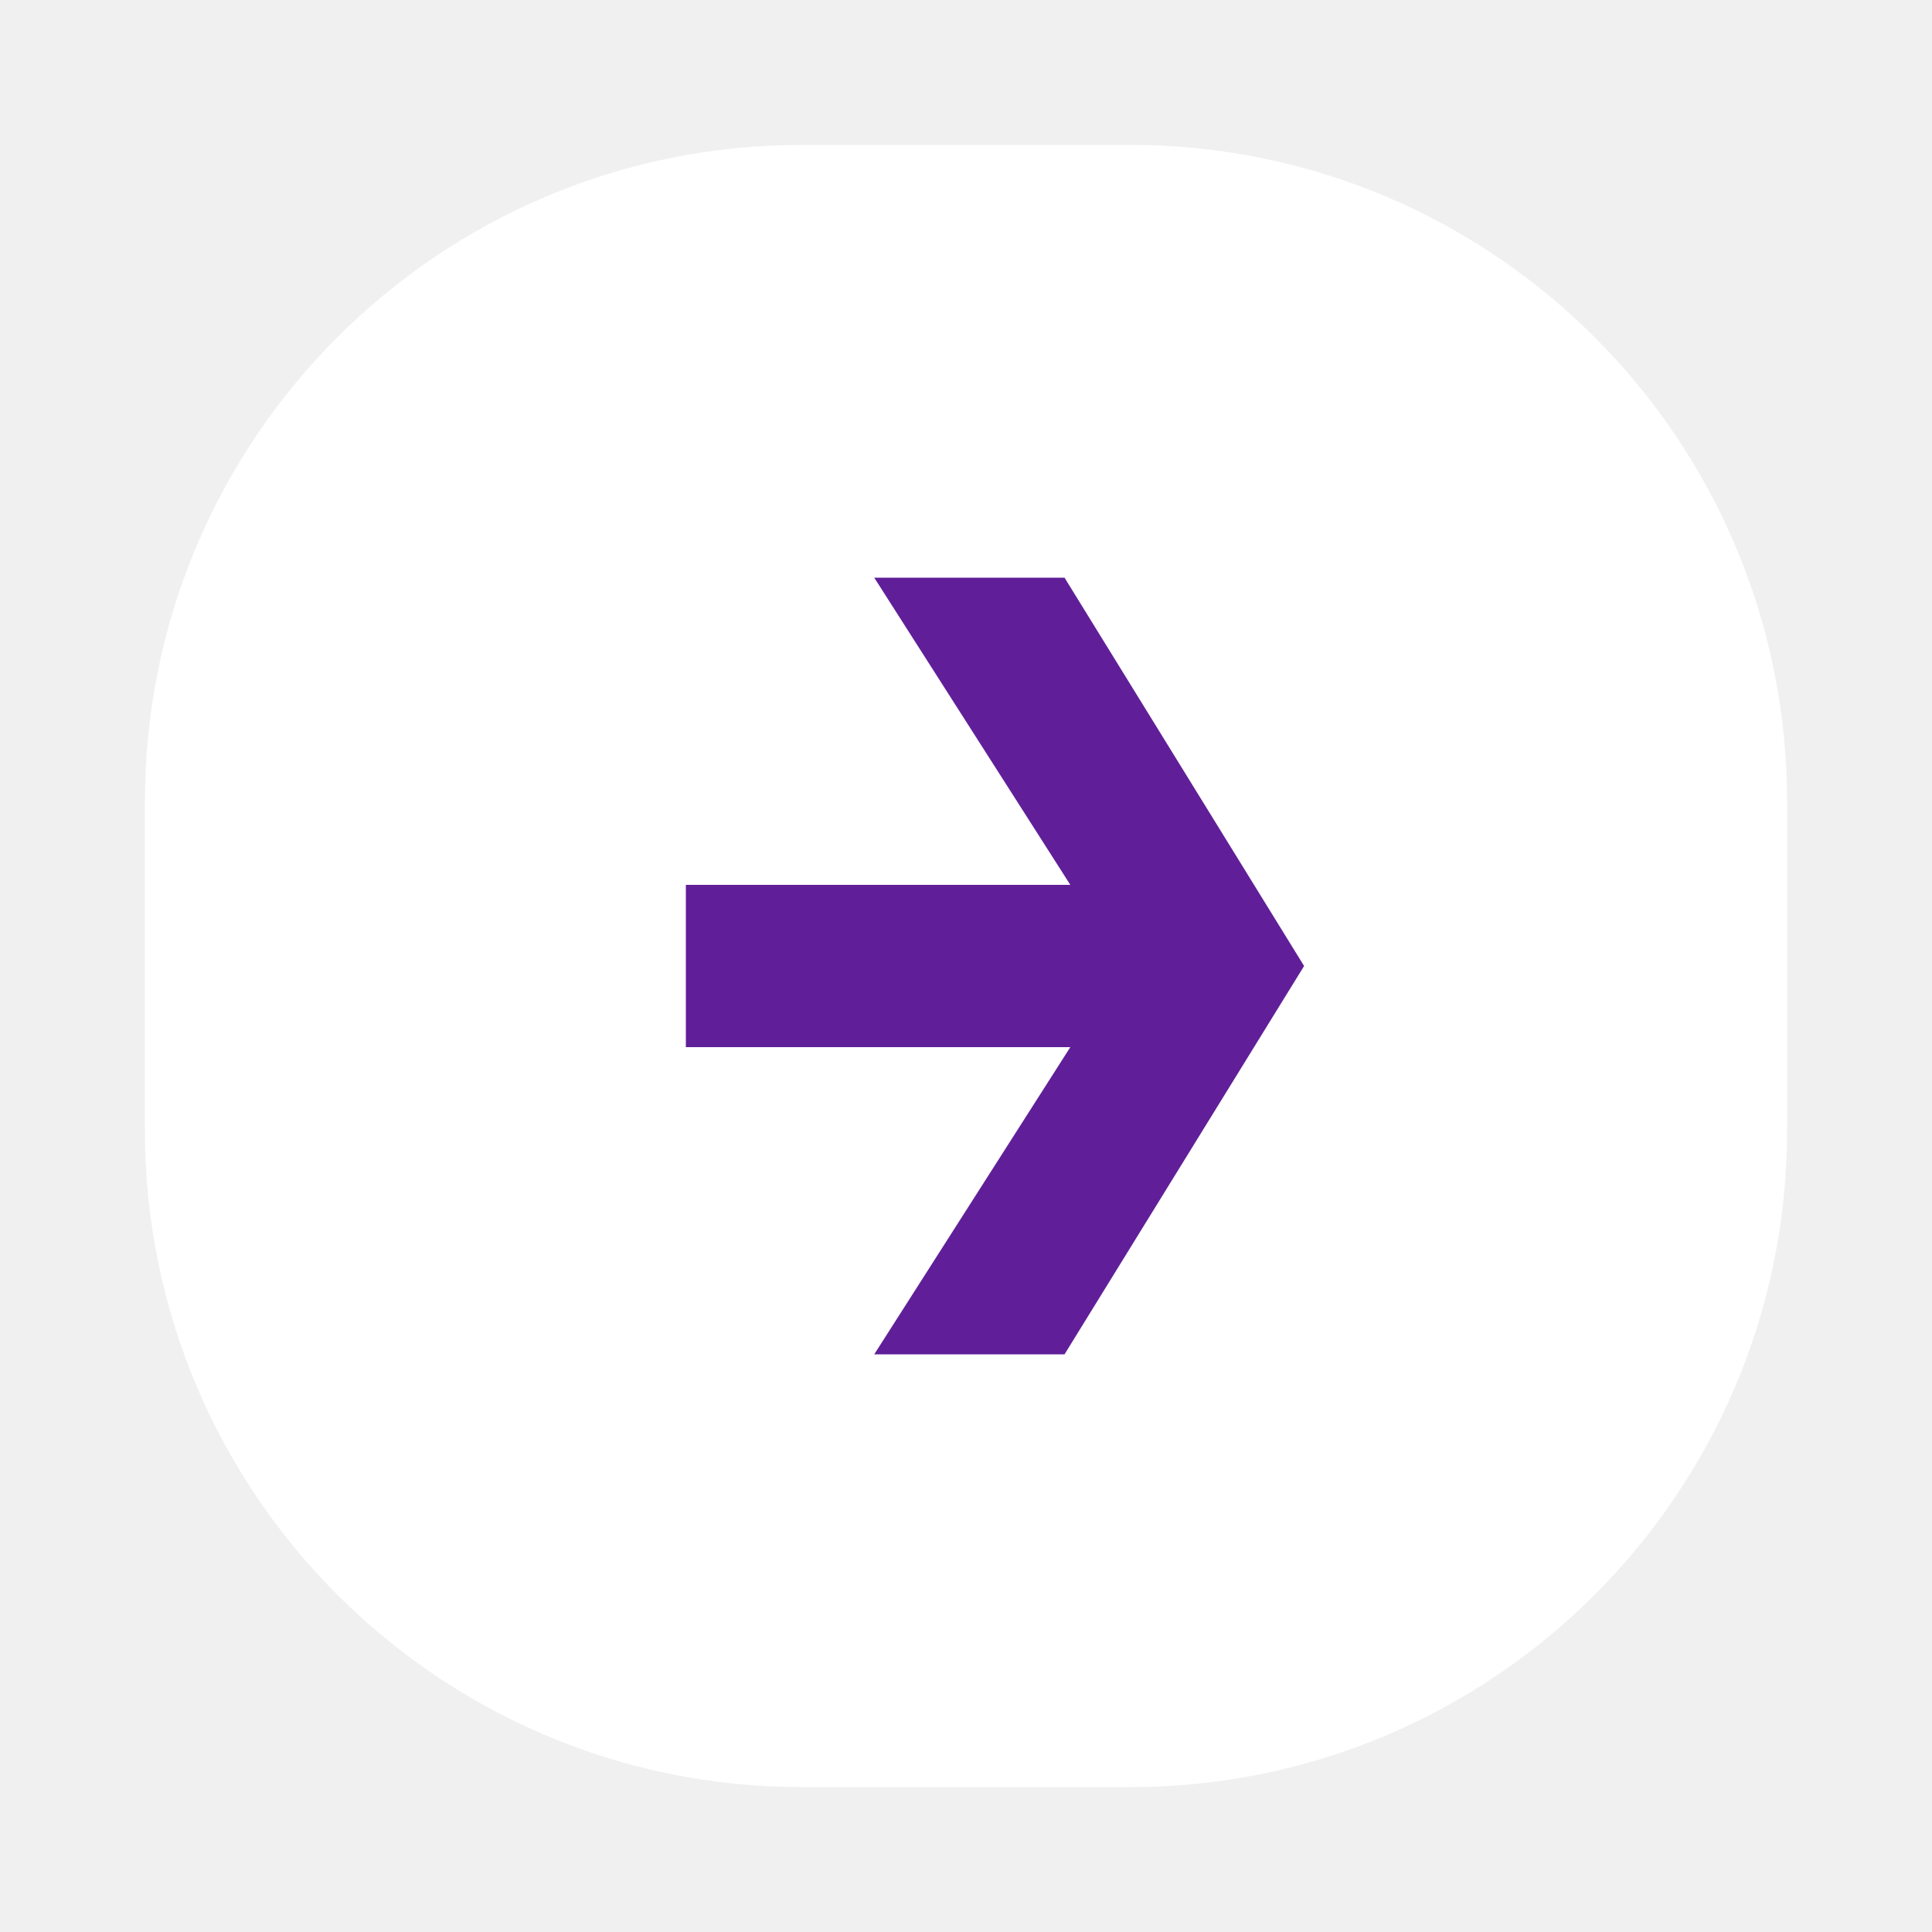
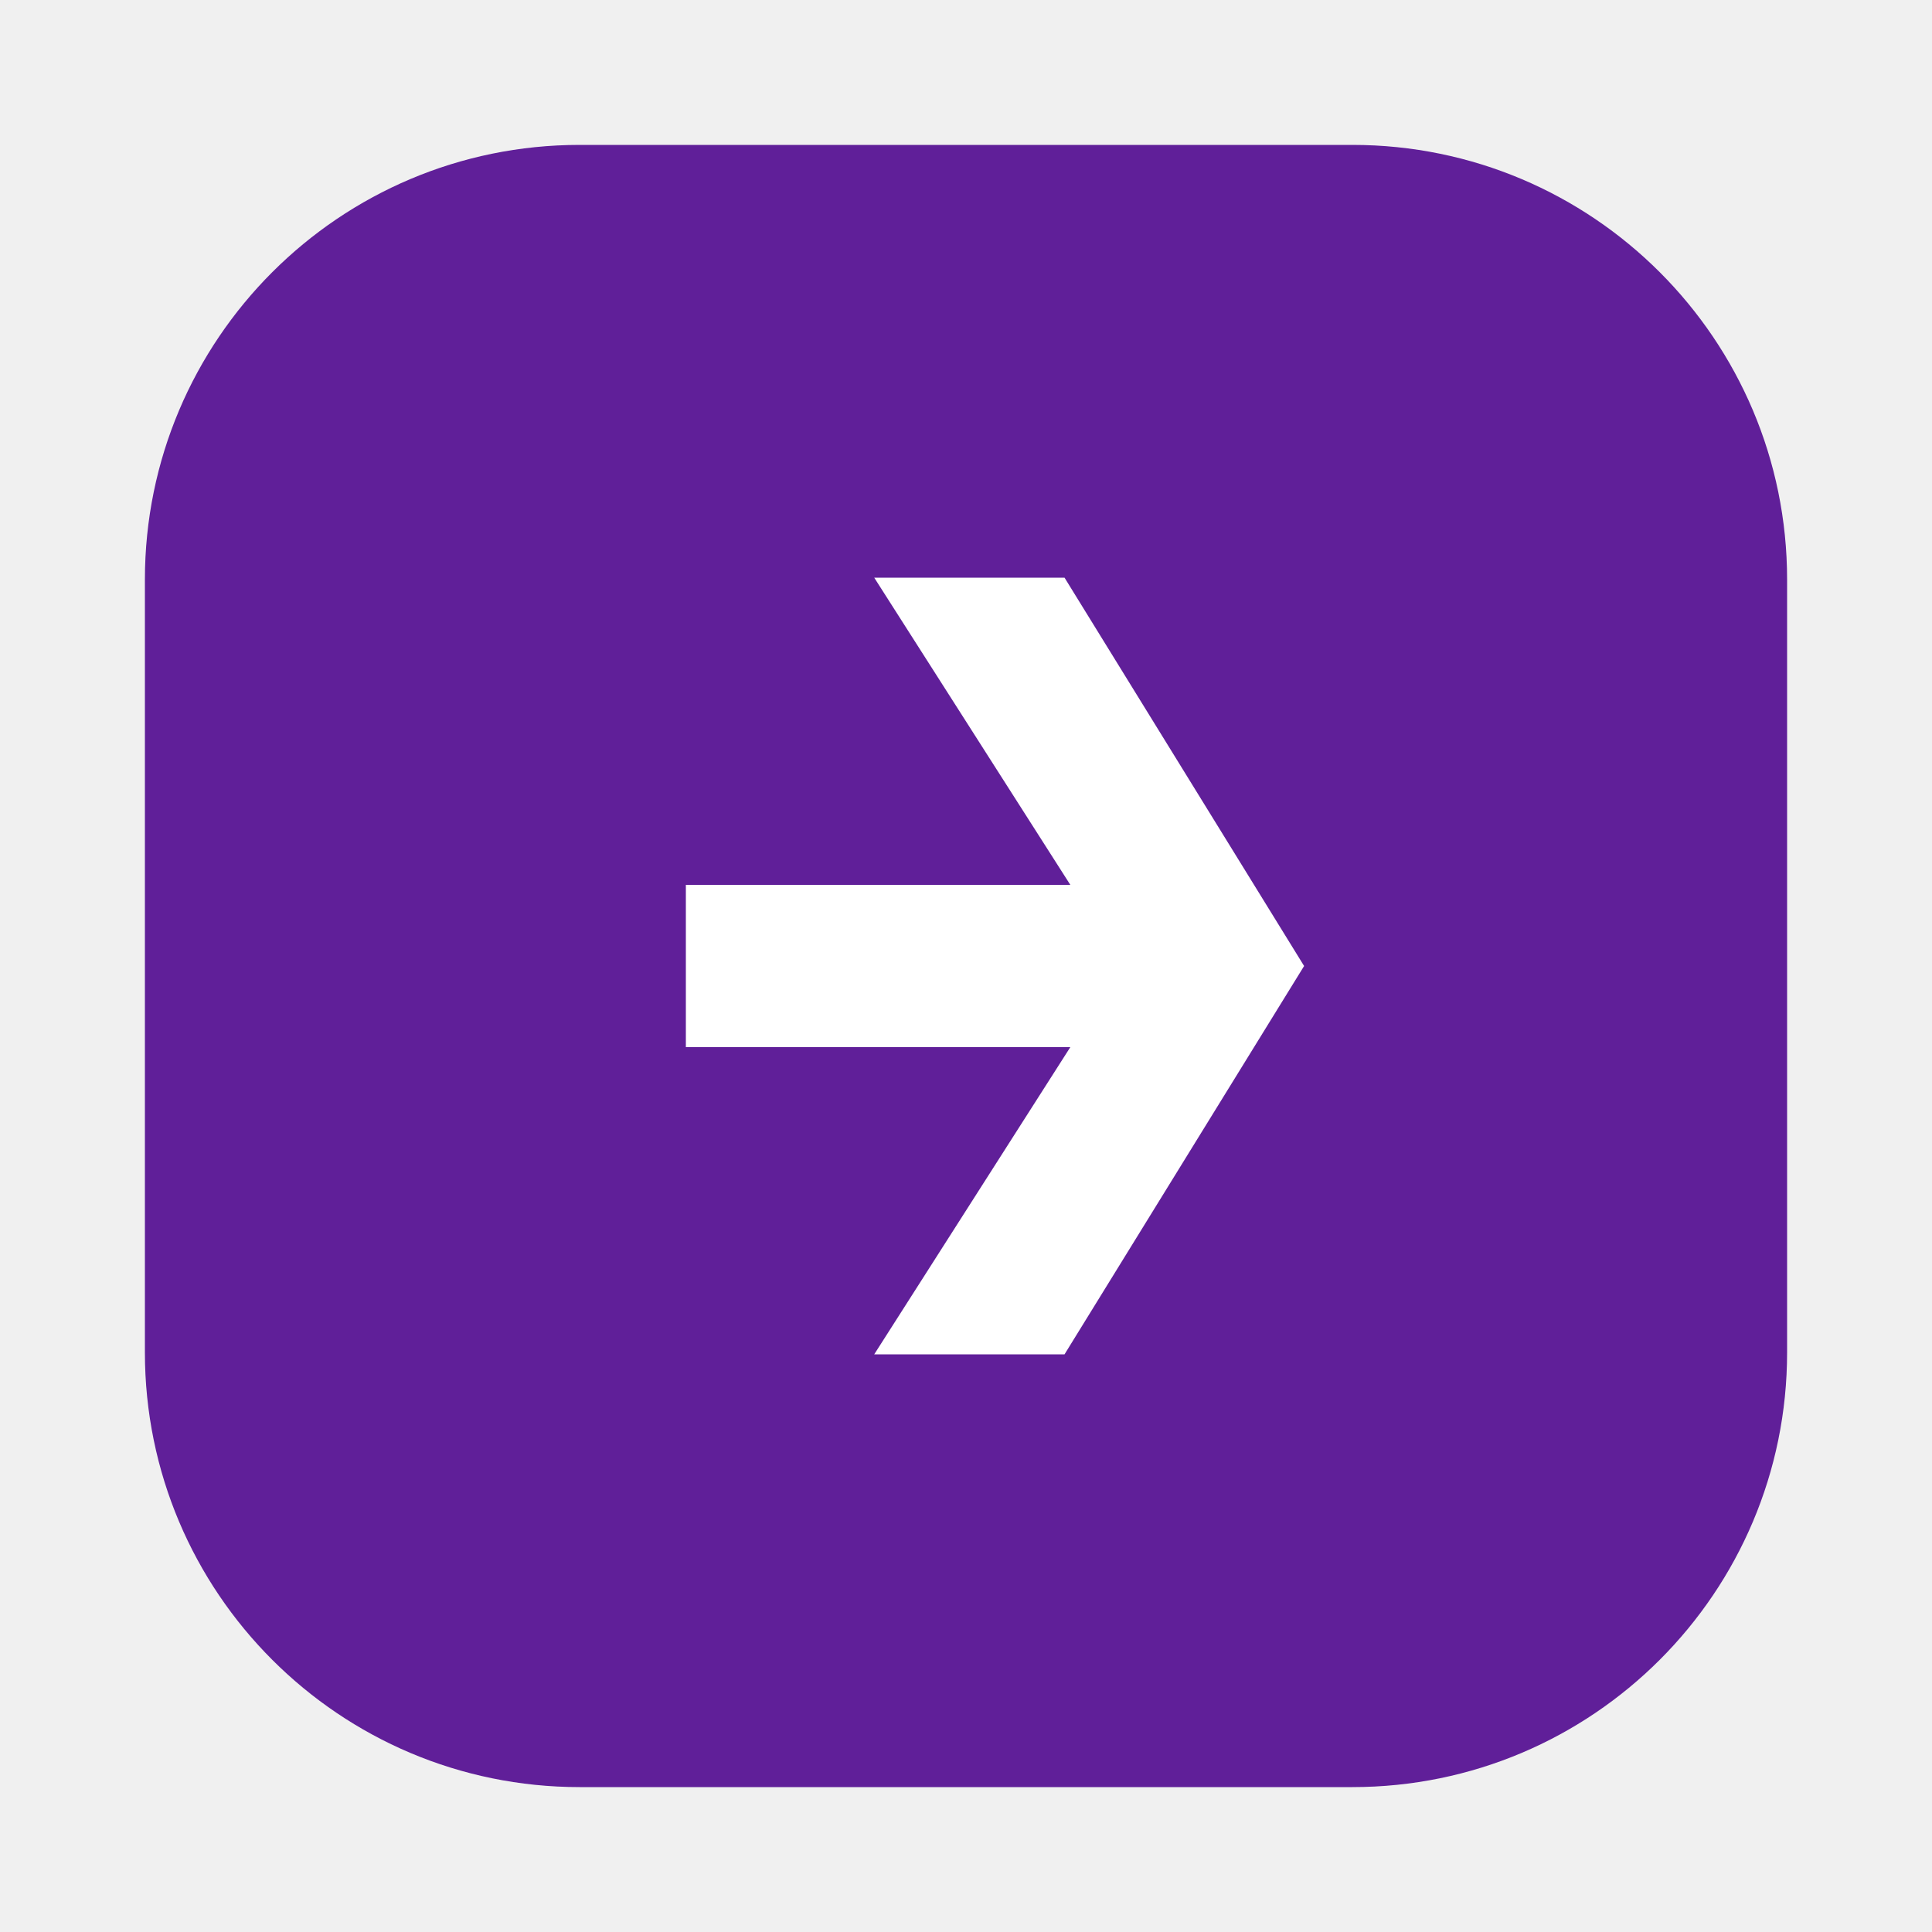
<svg xmlns="http://www.w3.org/2000/svg" version="1.1" id="Layer_1" x="0px" y="0px" viewBox="0 0 200 200" style="enable-background:new 0 0 200 200;" xml:space="preserve">
  <style type="text/css">
- 	.st0{fill:#FFFFFF;}
- 	.st1{fill:#601F99;}
+ 	.st0{fill:#601F99;}
+ 	.st1{fill:#FFFFFF;}
</style>
-   <path class="st0" d="M117,185H83c-37.555,0-68-30.445-68-68V83c0-37.555,30.445-68,68-68h34c37.555,0,68,30.445,68,68v34  C185,154.555,154.555,185,117,185z" />
+   <path class="st0" d="M140,185H60c-24.853,0-45-20.147-45-45V60c0-24.853,20.147-45,45-45h80c24.853,0,45,20.147,45,45v80  C185,164.853,164.853,185,140,185z" />
  <g>
    <path class="st1" d="M110.8,91.6L90.5,59.8h19.7L135,100l-24.8,40.2H90.5l20.3-31.8H71V91.6H110.8z" />
  </g>
</svg>
